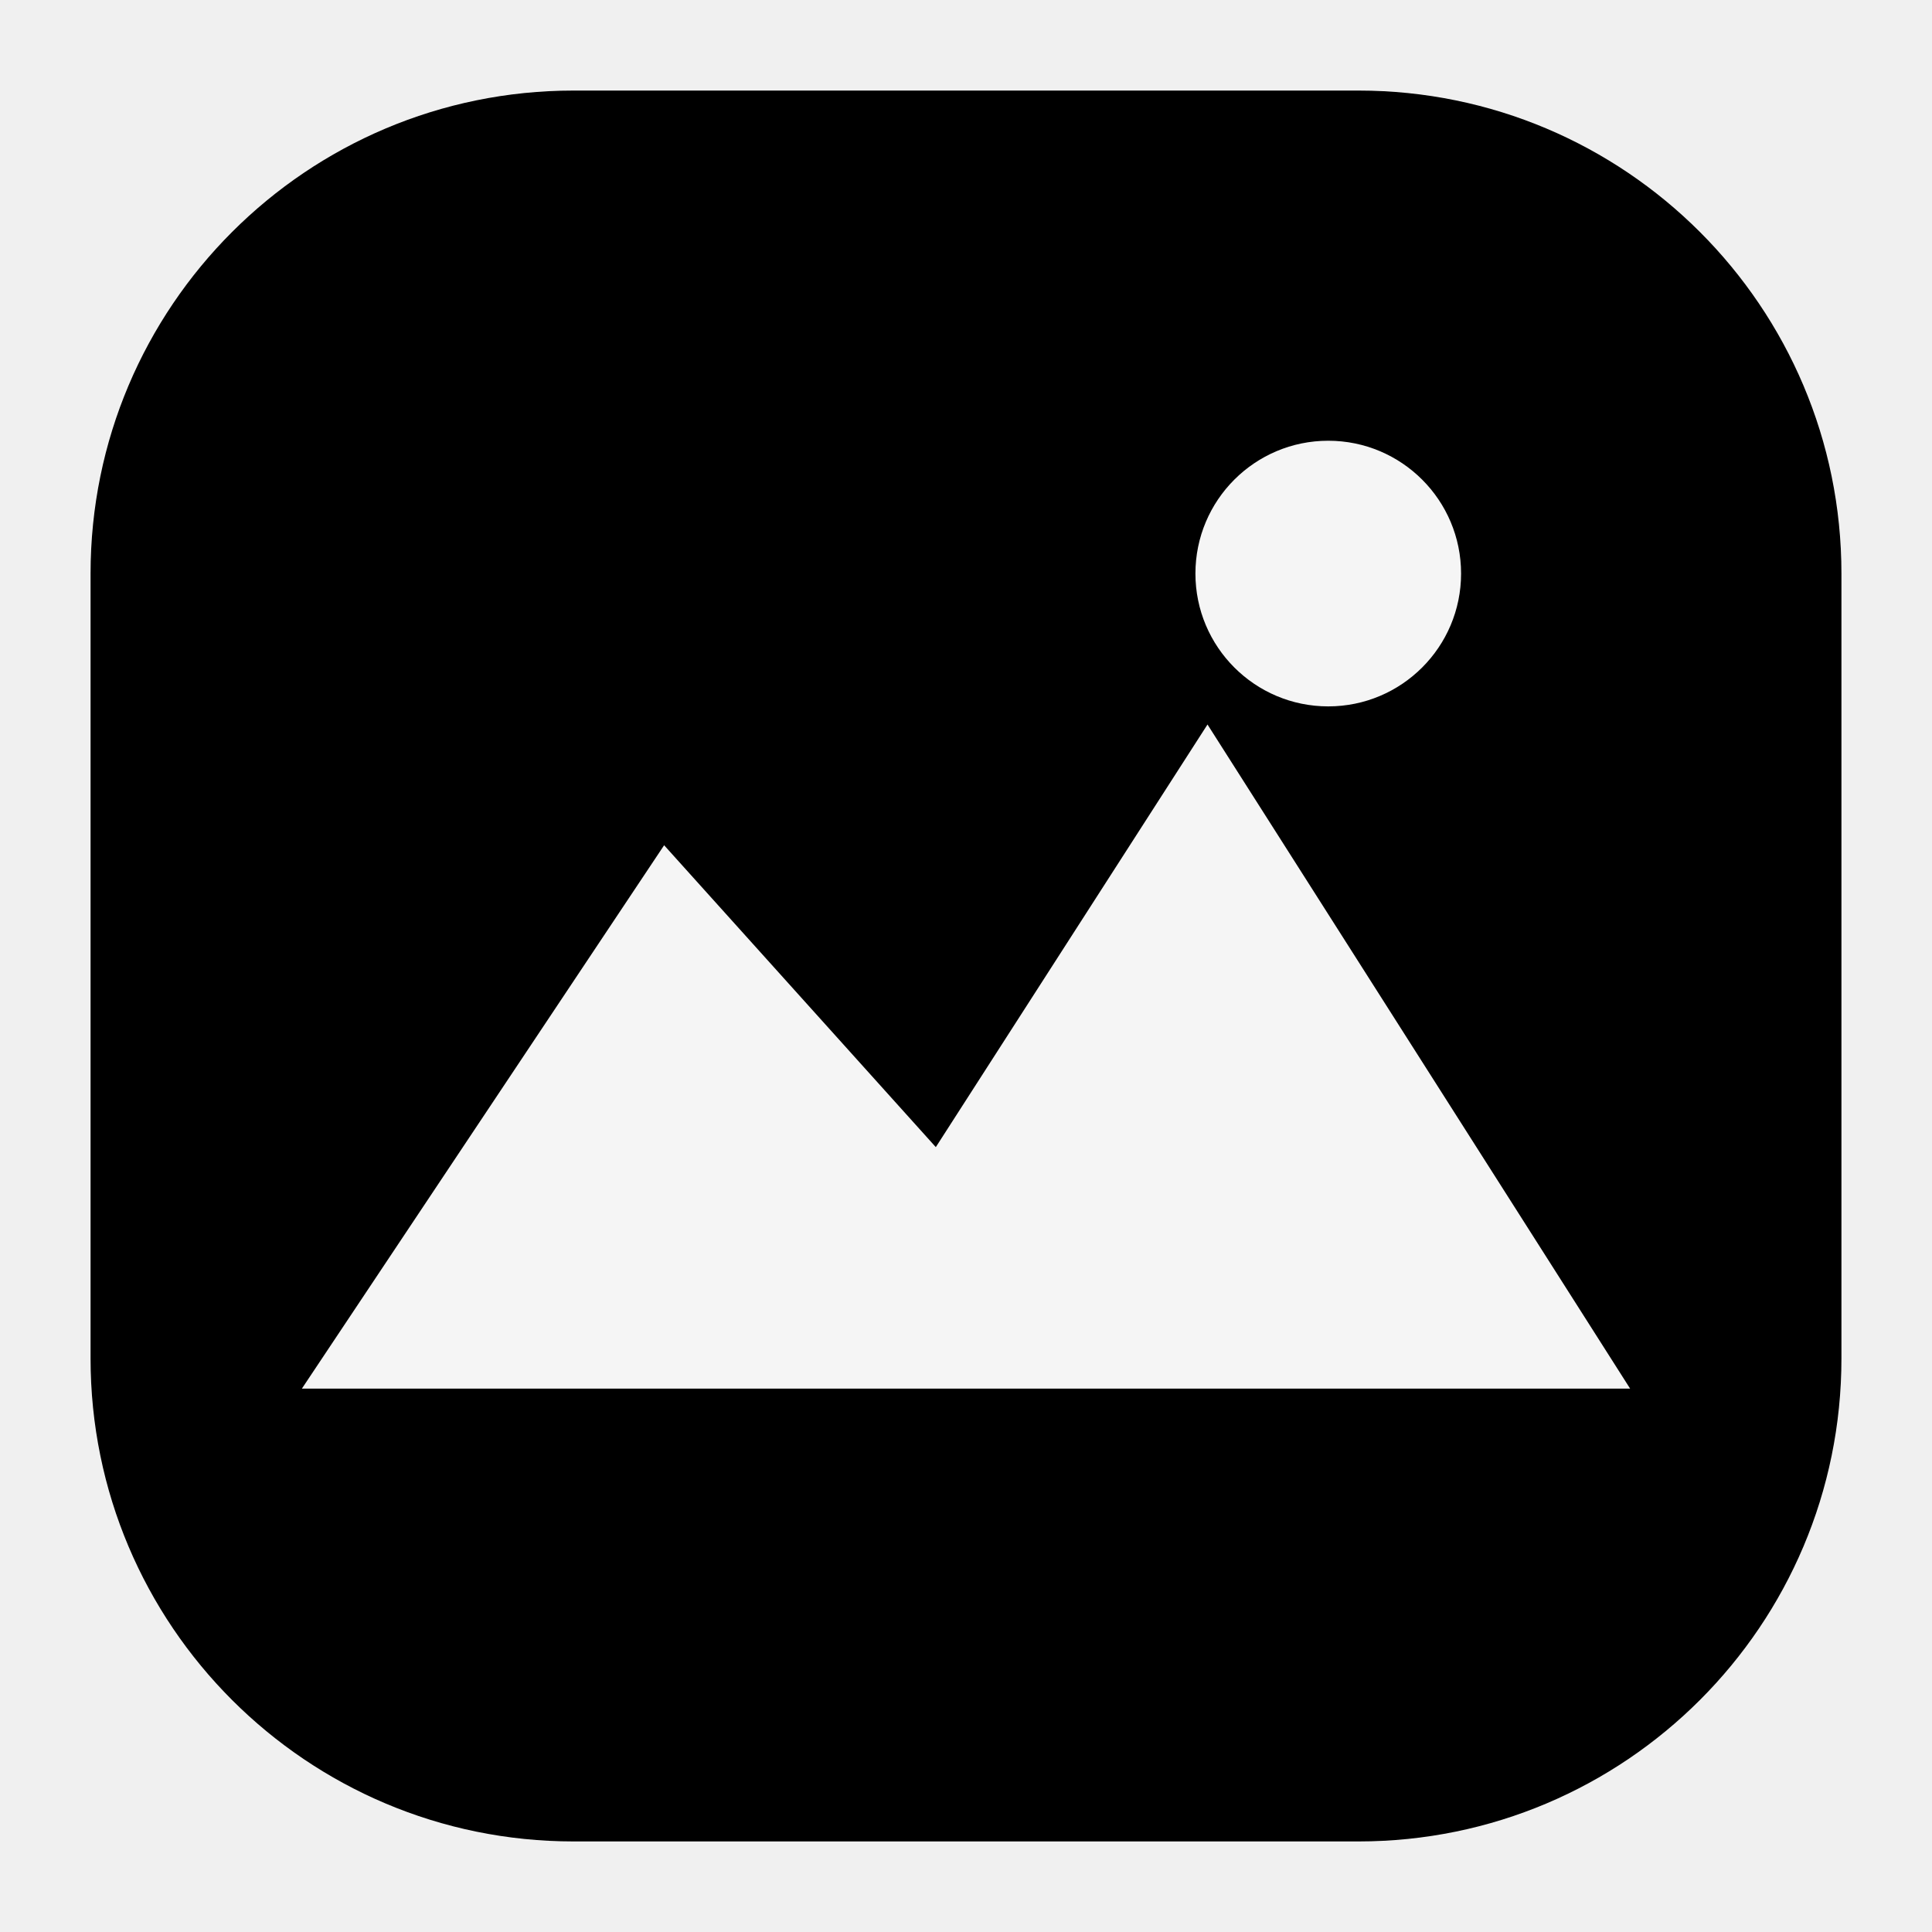
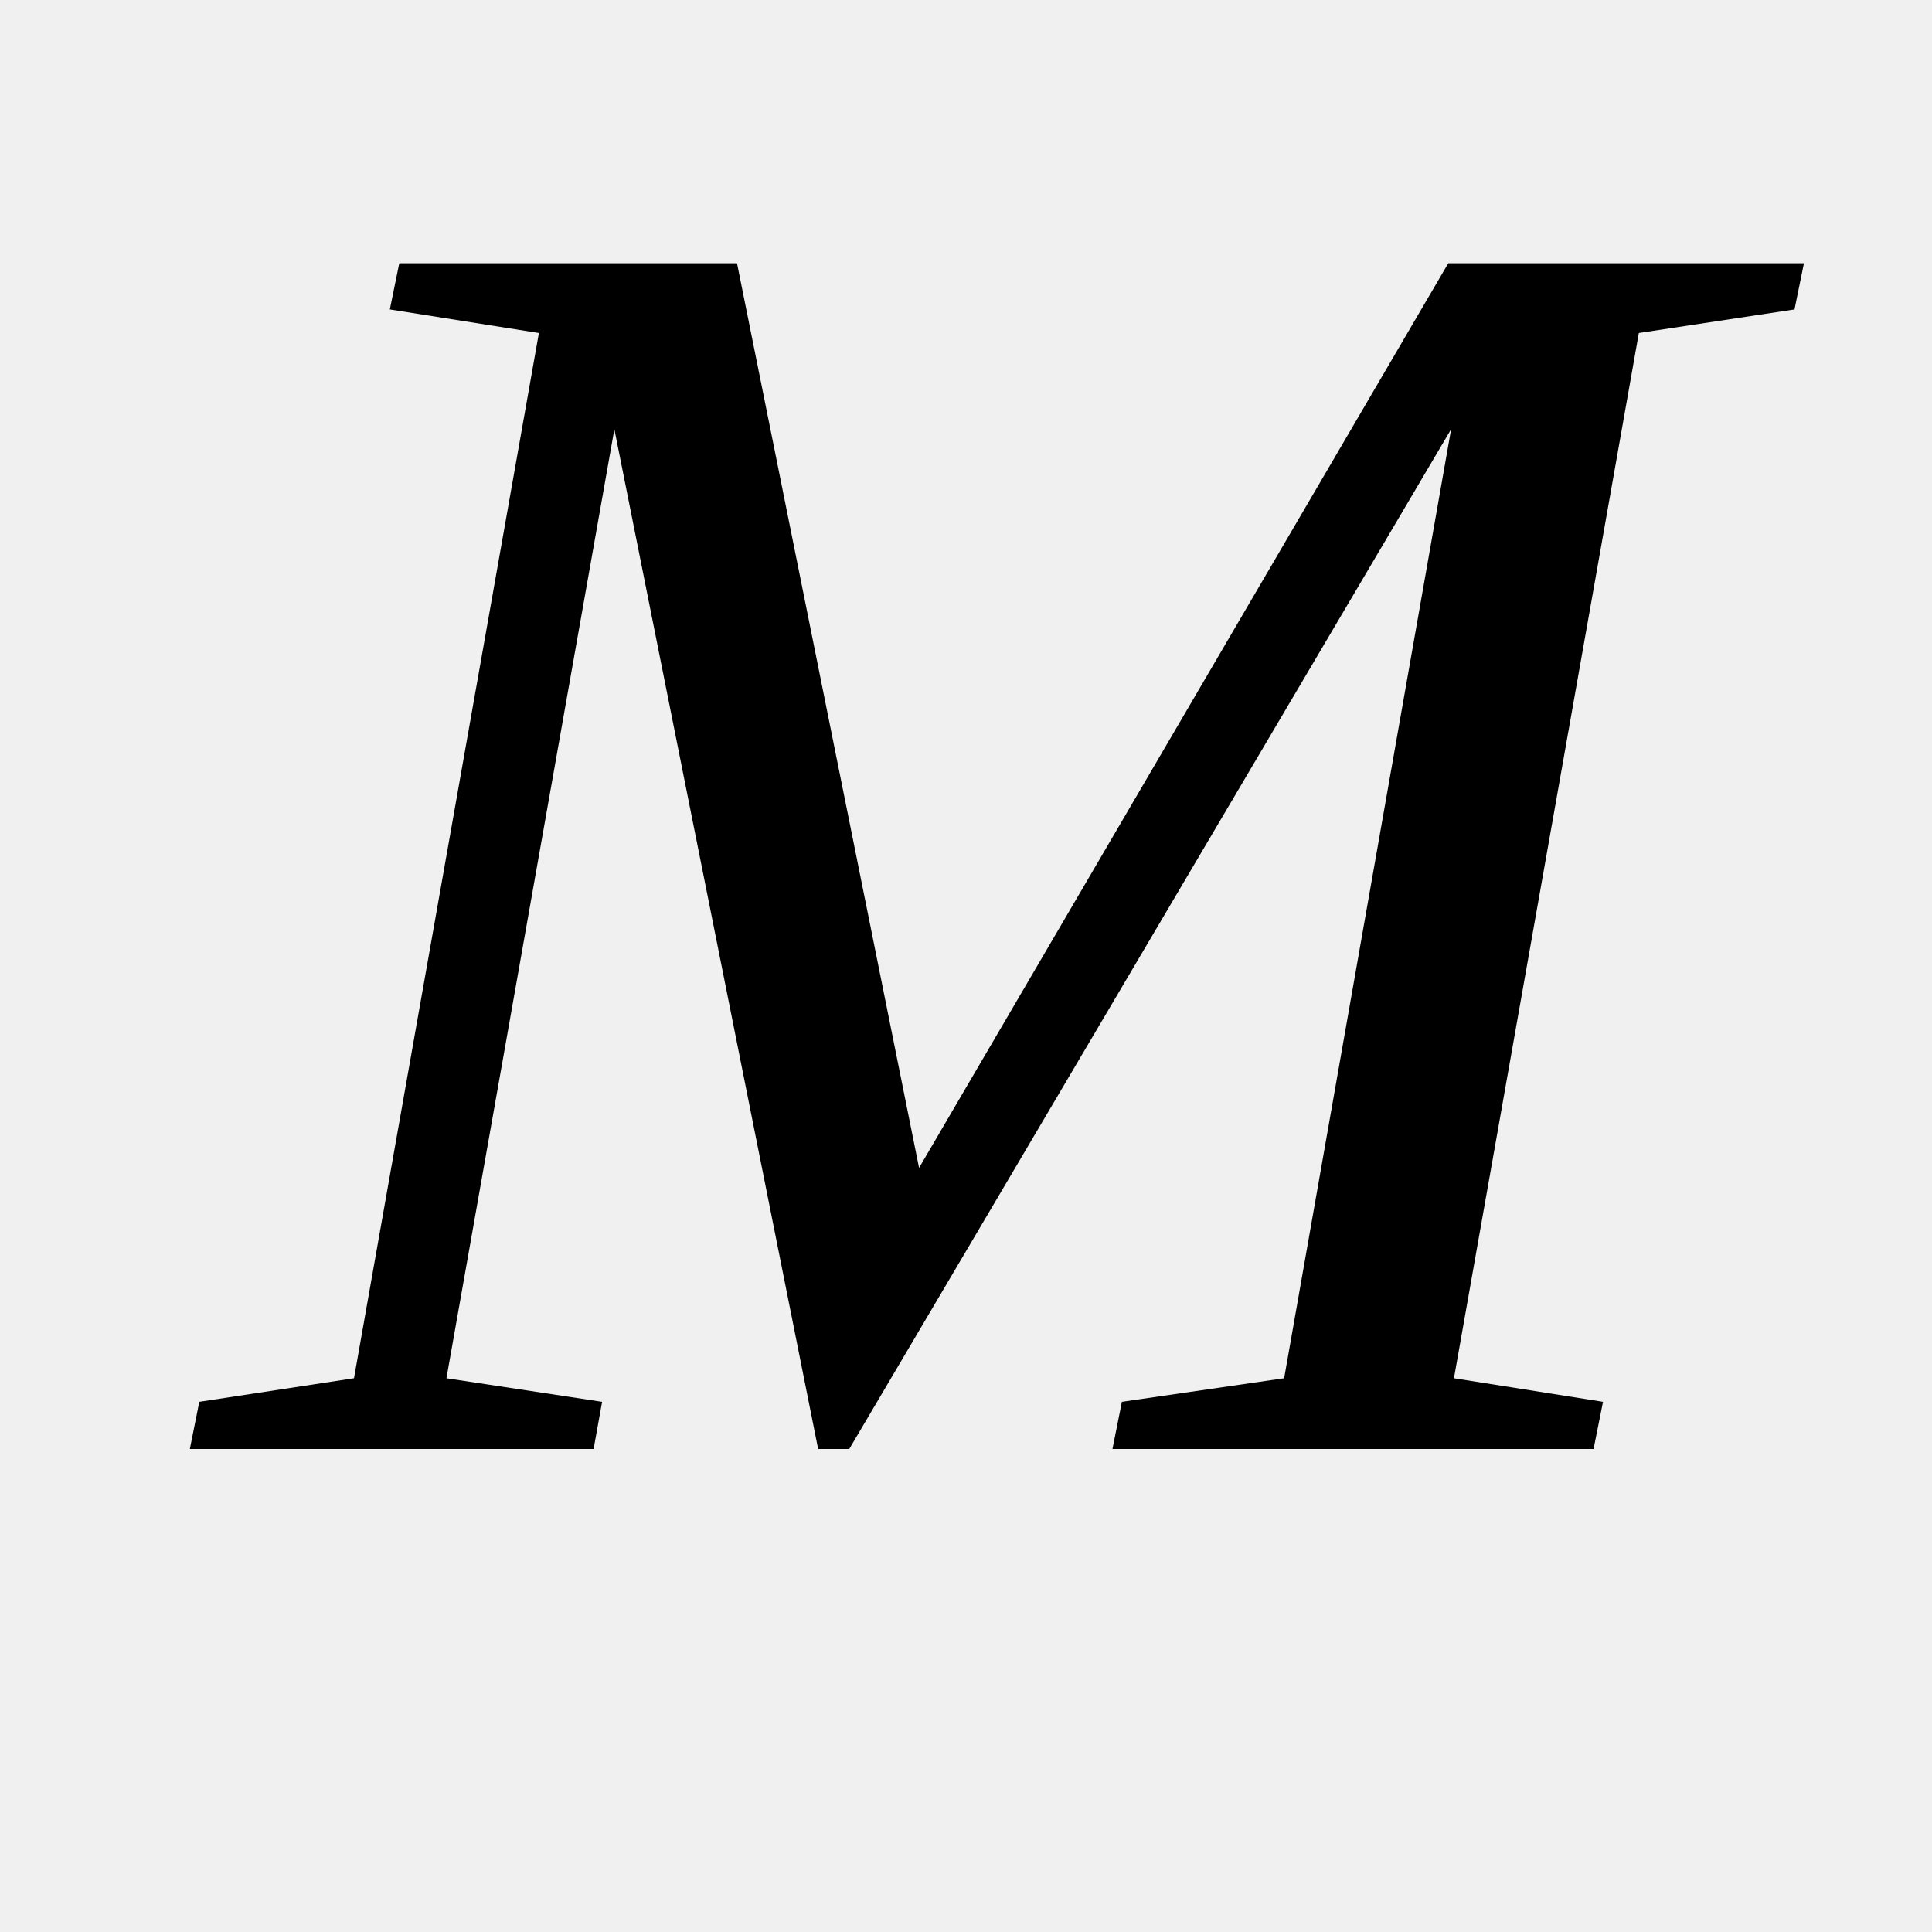
- <svg xmlns="http://www.w3.org/2000/svg" viewBox="0 0 32 32" fill="none" aria-hidden="true">
-   <rect x="1.5" y="1.5" width="29" height="29" rx="8" fill="currentColor" />
-   <path d="M5 23 L11 14 L15.5 19 L20 12 L27 23 Z" fill="#fff" fill-opacity="0.96" />
-   <circle cx="22" cy="9.5" r="2.2" fill="#fff" fill-opacity="0.96" />
+ <svg xmlns="http://www.w3.org/2000/svg" viewBox="0 0 32 32" aria-hidden="true">
+   <text x="16" y="24" text-anchor="middle" font-family="Georgia, 'Times New Roman', serif" font-style="italic" font-size="30" fill="currentColor">M</text>
</svg>
